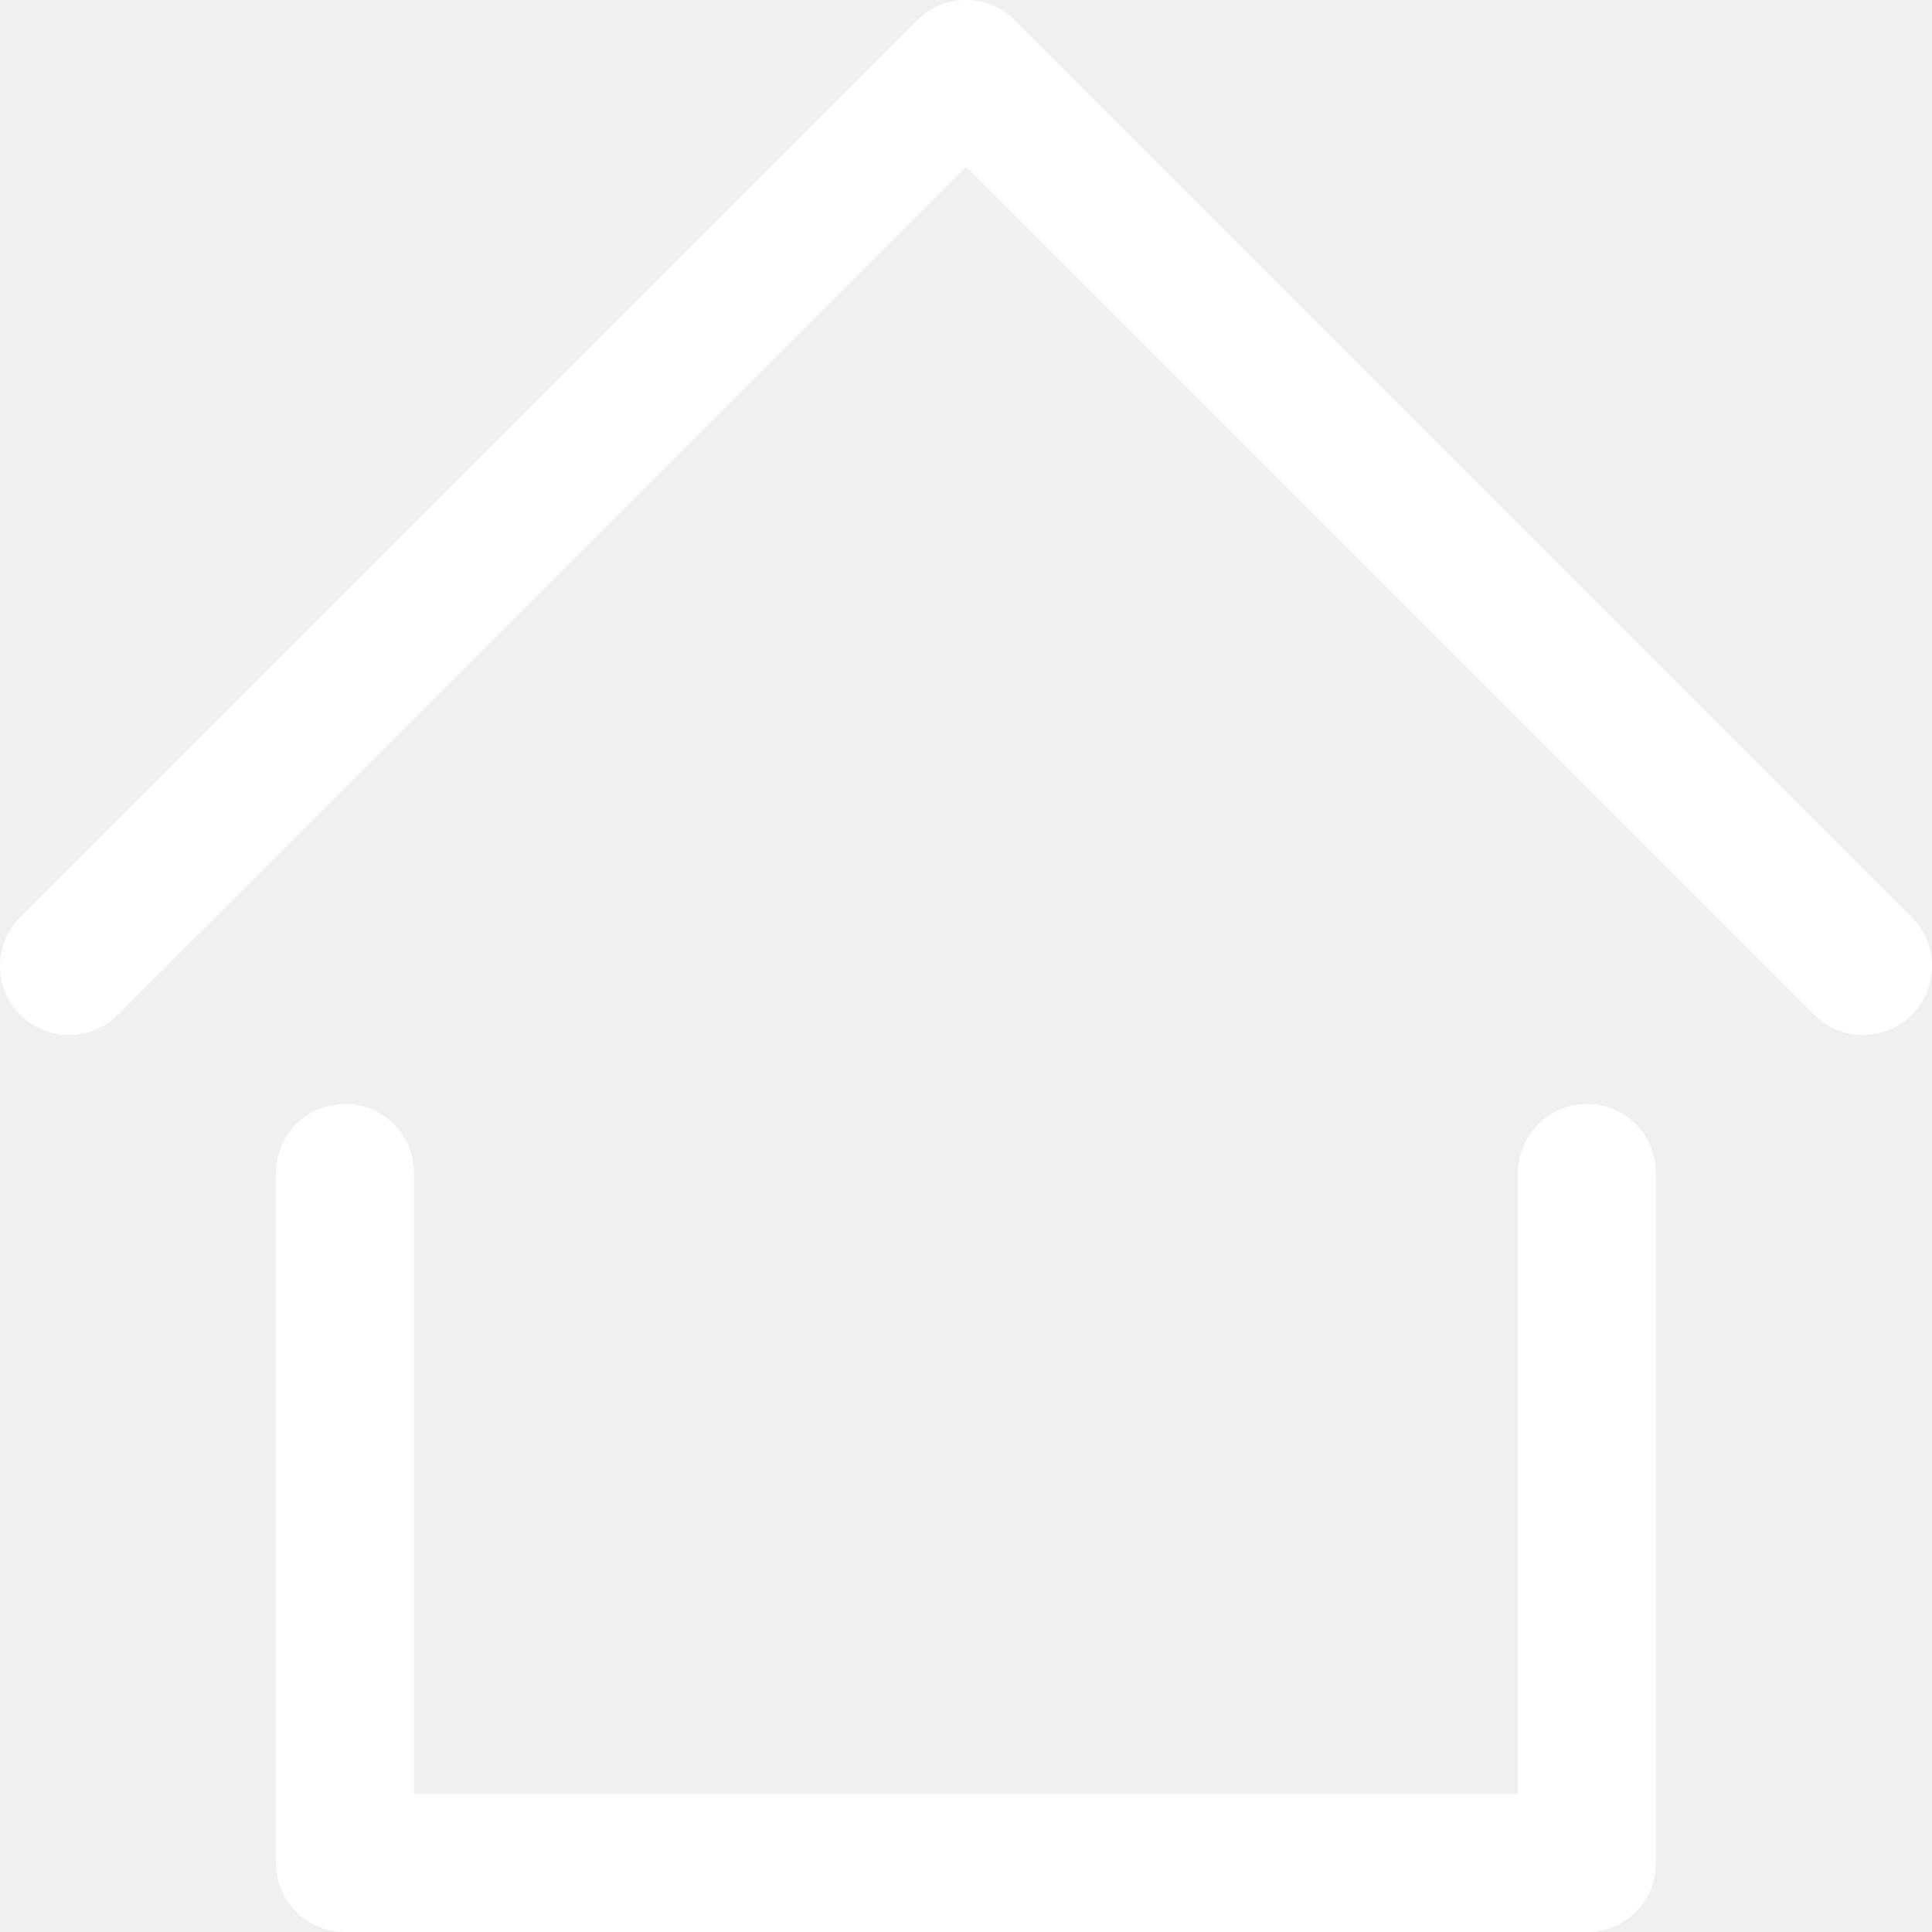
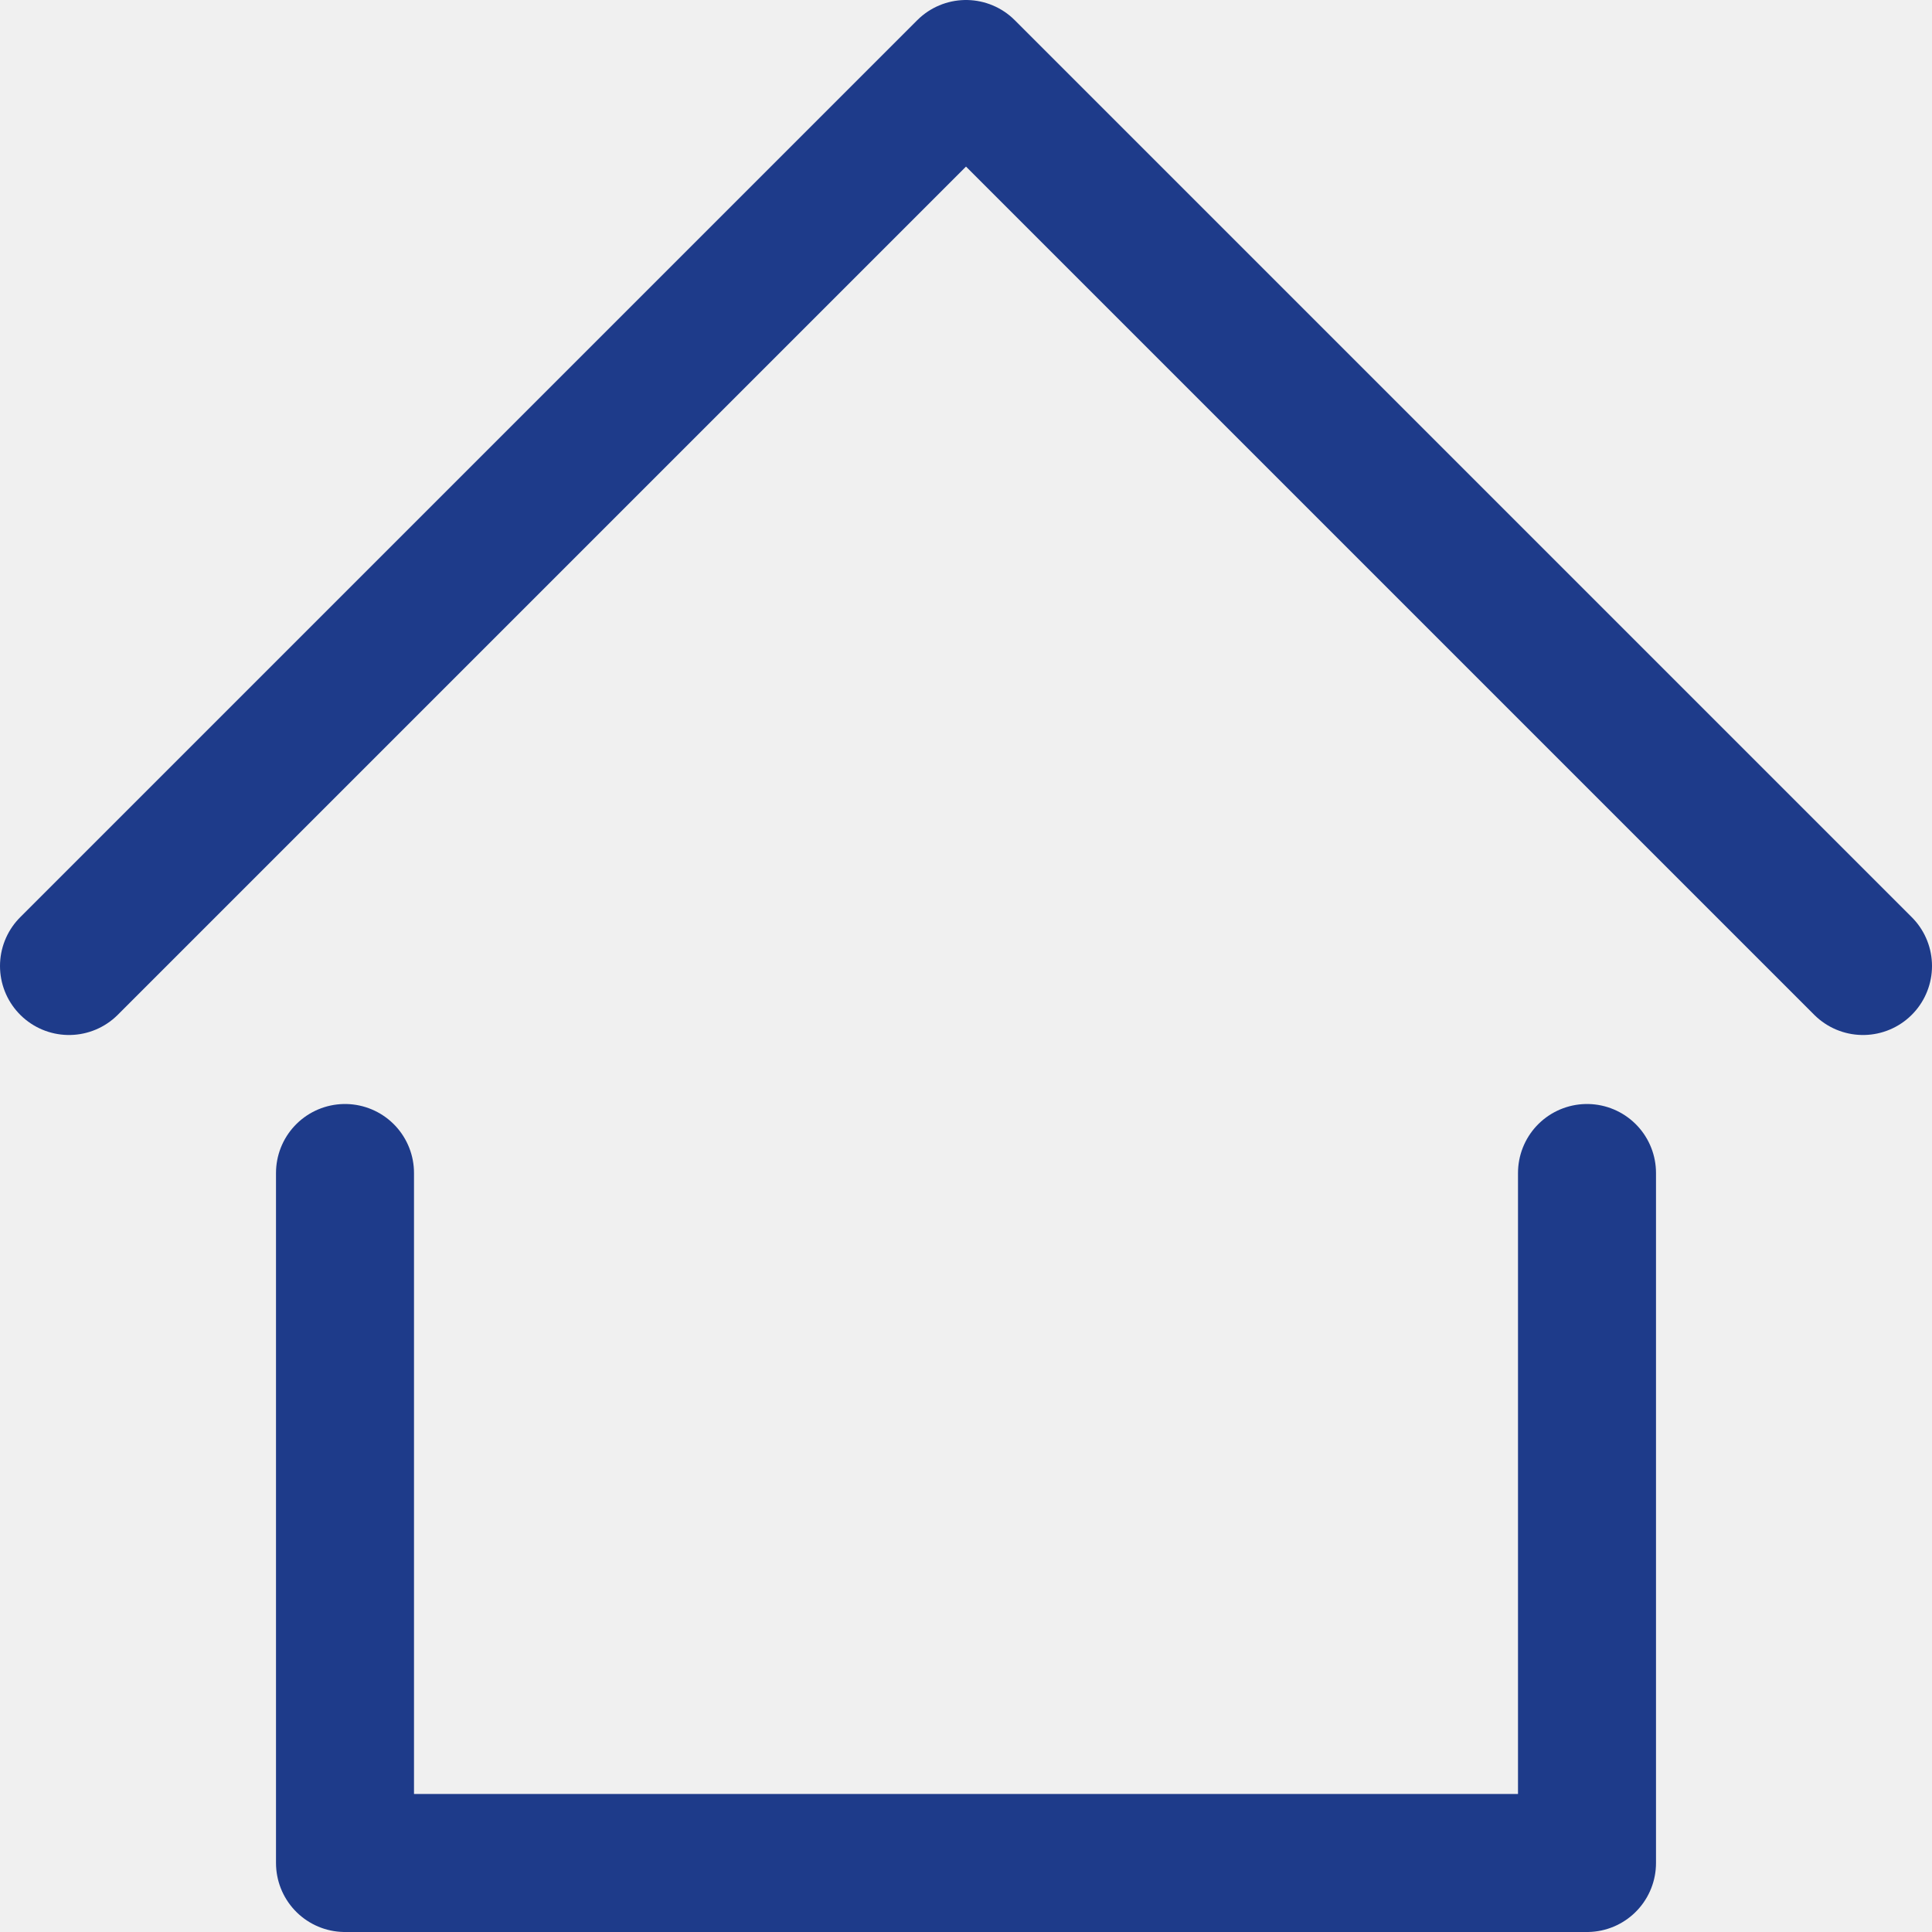
<svg xmlns="http://www.w3.org/2000/svg" viewBox="0 0 24 24">
  <g transform="matrix(1.714286,0,0,1.714286,0,0)">
    <g>
-       <polyline points="0.5 7 7 0.5 13.5 7" style="fill: none;stroke: #fff;stroke-linecap: round;stroke-linejoin: round" />
-       <polyline points="2.5 8.5 2.5 13.5 11.5 13.5 11.5 8.5" style="fill: none;stroke: #fff;stroke-linecap: round;stroke-linejoin: round" />
+       <polyline points="0.5 7 7 0.5 13.5 7" style="fill: none;stroke: #1e3b8a;stroke-linecap: round;stroke-linejoin: round" />
+       <polyline points="2.5 8.5 2.5 13.5 11.5 13.5 11.5 8.5" style="fill: none;stroke: #1e3b8a;stroke-linecap: round;stroke-linejoin: round" />
    </g>
  </g>
</svg>
